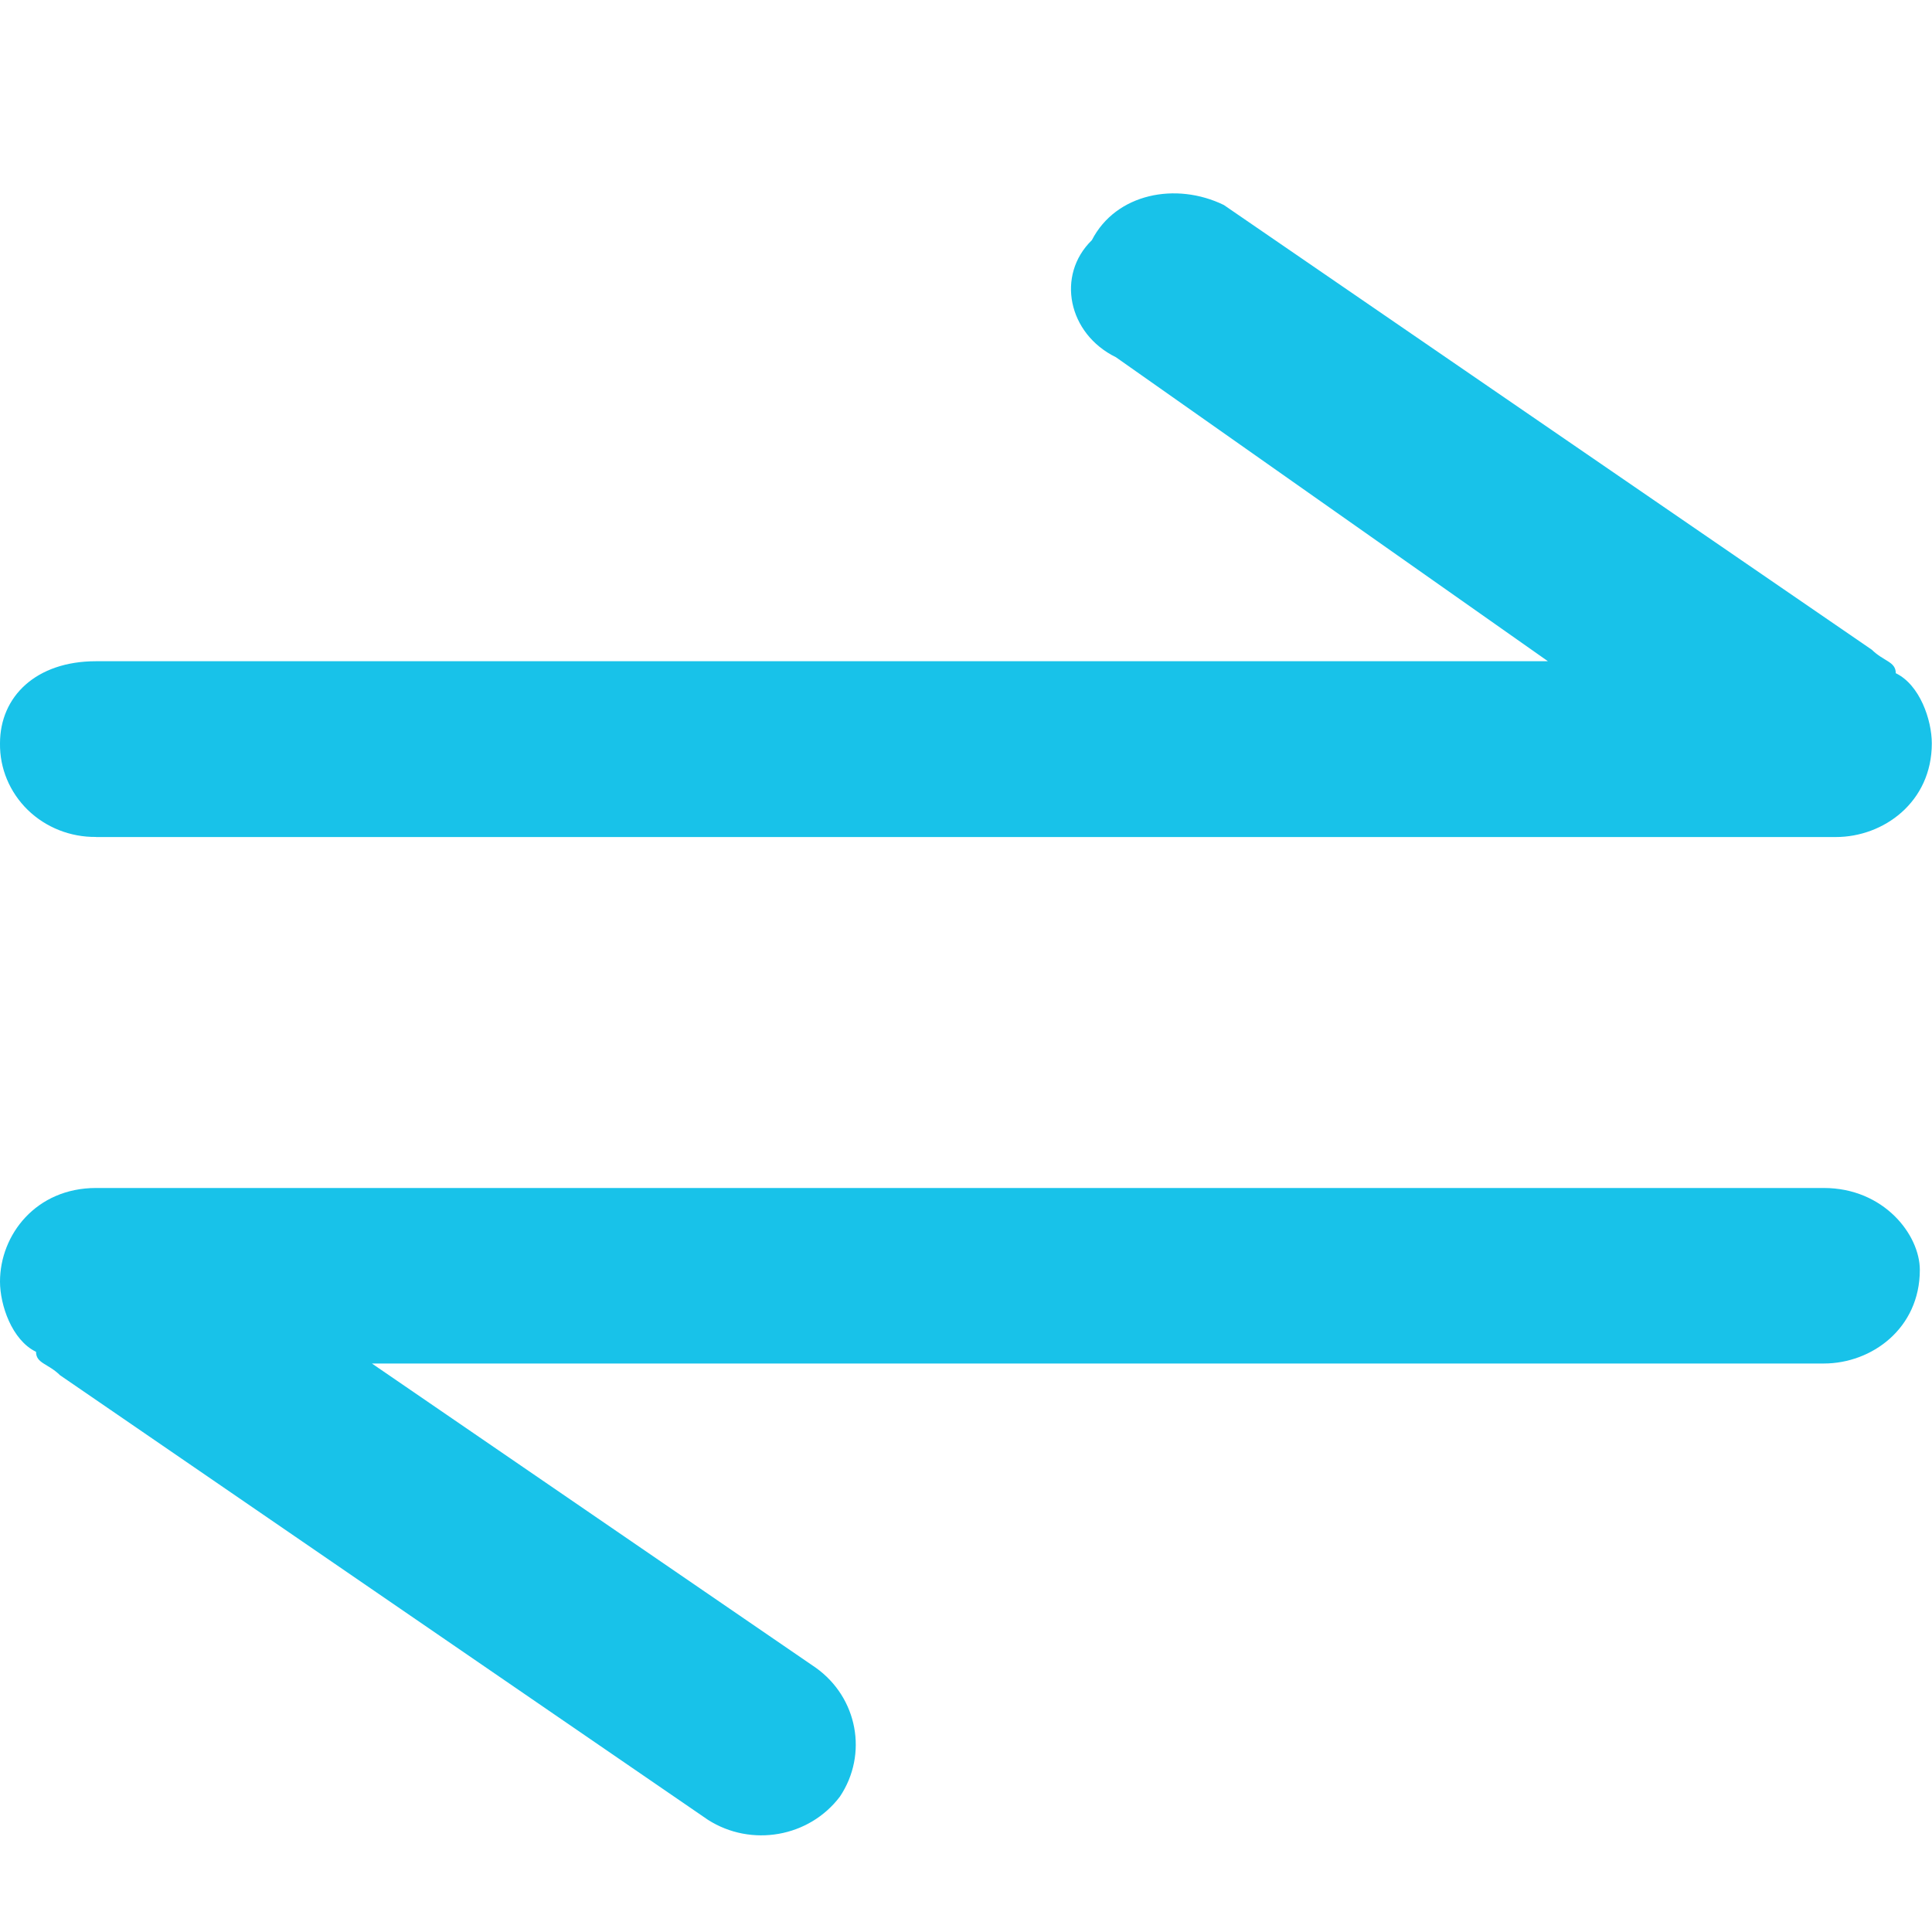
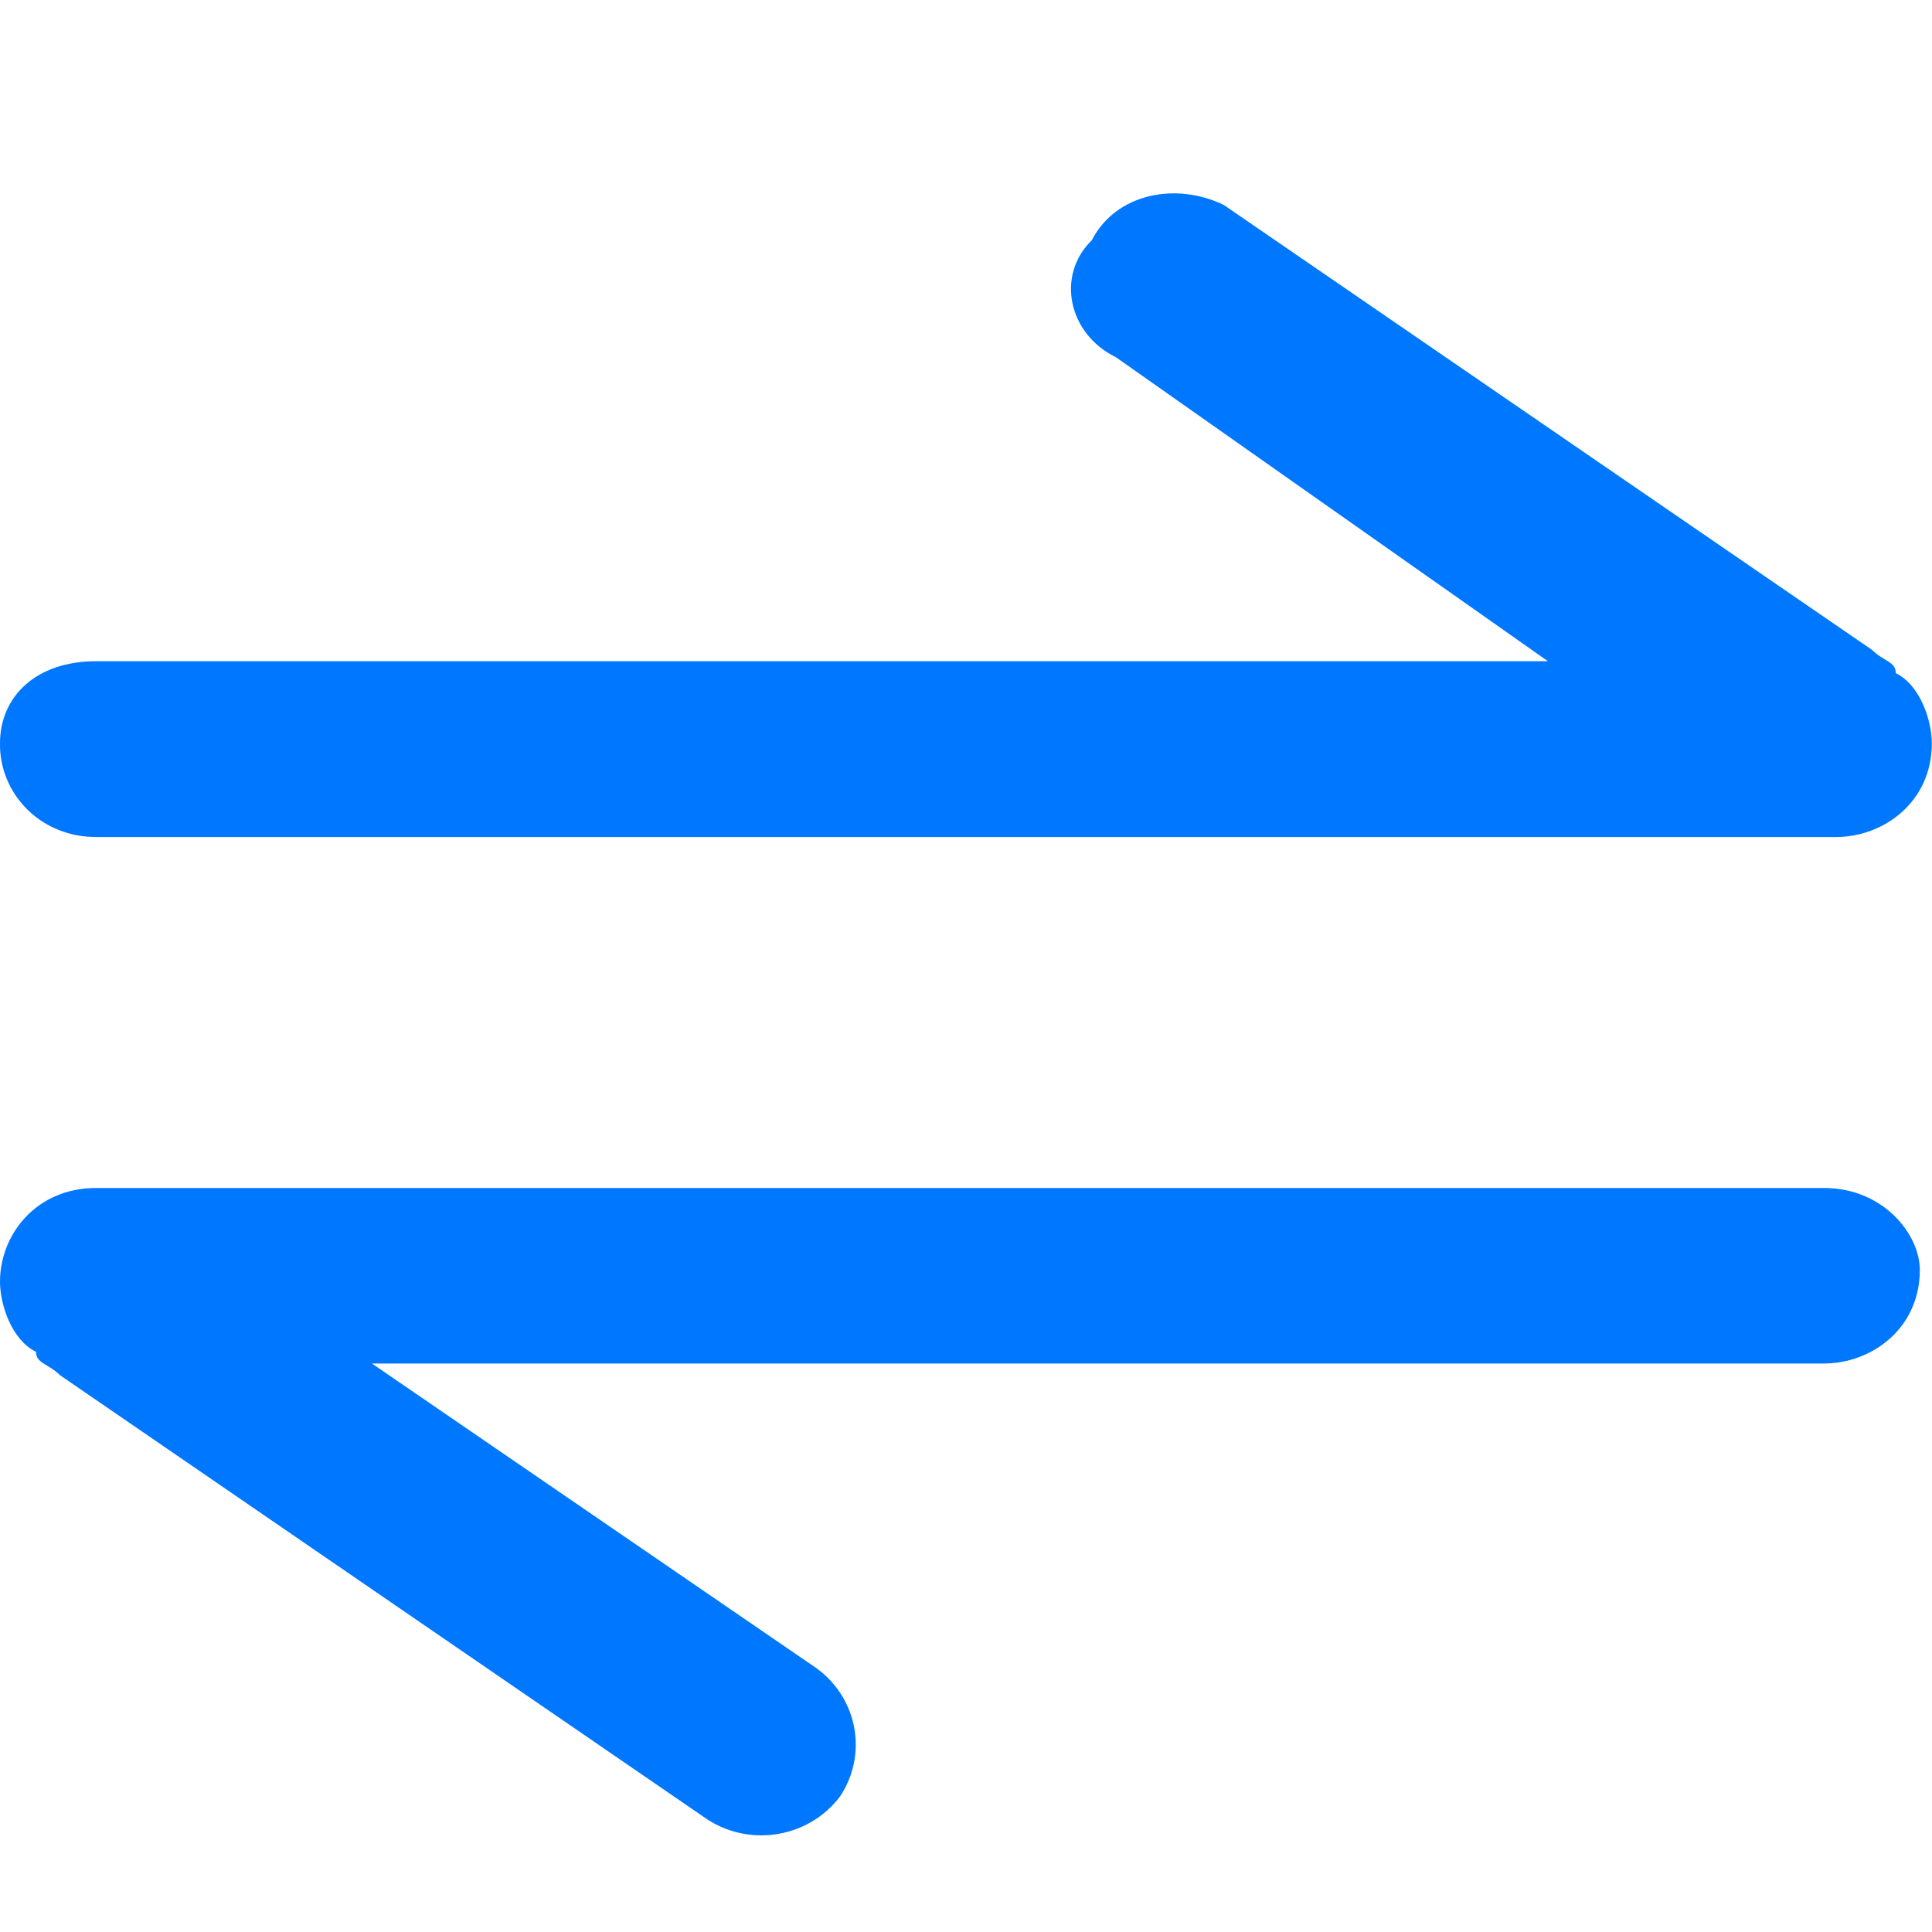
<svg xmlns="http://www.w3.org/2000/svg" width="20px" height="20px" viewBox="0 0 20 20" version="1.1">
-   <defs />
-   <g id="12.icon_conversion" stroke="none" stroke-width="1" fill="none" fill-rule="evenodd">
-     <g transform="translate(0, 2)" fill="#18C2E9" fill-rule="nonzero" id="Shape">
-       <path d="M18.88,10.298 C19.501,10.298 19.874,10.782 19.874,11.146 C19.874,11.751 19.377,12.115 18.88,12.115 L3.85,12.115 L8.446,15.265 C8.878,15.574 8.988,16.159 8.695,16.598 C8.377,17.019 7.778,17.125 7.329,16.839 L0.621,12.236 C0.499,12.115 0.373,12.115 0.373,11.994 C0.122,11.872 0,11.508 0,11.267 C0,10.782 0.373,10.298 0.994,10.298 L18.88,10.298 Z M0.994,6.664 C0.729,6.667 0.474,6.566 0.287,6.384 C0.1,6.201 -0.004,5.953 0,5.695 C0,5.21 0.373,4.845 0.994,4.845 L16.024,4.845 L11.552,1.698 C11.055,1.455 10.931,0.848 11.303,0.486 C11.552,0.002 12.174,-0.119 12.669,0.122 L19.377,4.726 C19.501,4.848 19.625,4.848 19.625,4.969 C19.874,5.089 19.998,5.453 19.998,5.696 C19.998,6.301 19.501,6.665 19.004,6.665 L0.994,6.665 L0.994,6.664 Z" />
+   <g id="17.icon_conversion" stroke="none" stroke-width="1" fill="none" fill-rule="evenodd">
+     <g id="12.icon_conversion" transform="translate(0, 2)" fill="#0077FF" fill-rule="nonzero">
+       <path d="M18.88,10.298 C19.501,10.298 19.874,10.782 19.874,11.146 C19.874,11.751 19.377,12.115 18.88,12.115 L3.85,12.115 L8.446,15.265 C8.878,15.574 8.988,16.159 8.695,16.598 C8.377,17.019 7.778,17.125 7.329,16.839 L0.621,12.236 C0.499,12.115 0.373,12.115 0.373,11.994 C0.122,11.872 0,11.508 0,11.267 C0,10.782 0.373,10.298 0.994,10.298 L18.88,10.298 Z M0.994,6.664 C0.729,6.667 0.474,6.566 0.287,6.384 C0.1,6.201 -0.004,5.953 0,5.695 C0,5.21 0.373,4.845 0.994,4.845 L16.024,4.845 L11.552,1.698 C11.055,1.455 10.931,0.848 11.303,0.486 C11.552,0.002 12.174,-0.119 12.669,0.122 L19.377,4.726 C19.501,4.848 19.625,4.848 19.625,4.969 C19.874,5.089 19.998,5.453 19.998,5.696 C19.998,6.301 19.501,6.665 19.004,6.665 L0.994,6.665 L0.994,6.664 Z" id="Shape" />
    </g>
  </g>
</svg>
